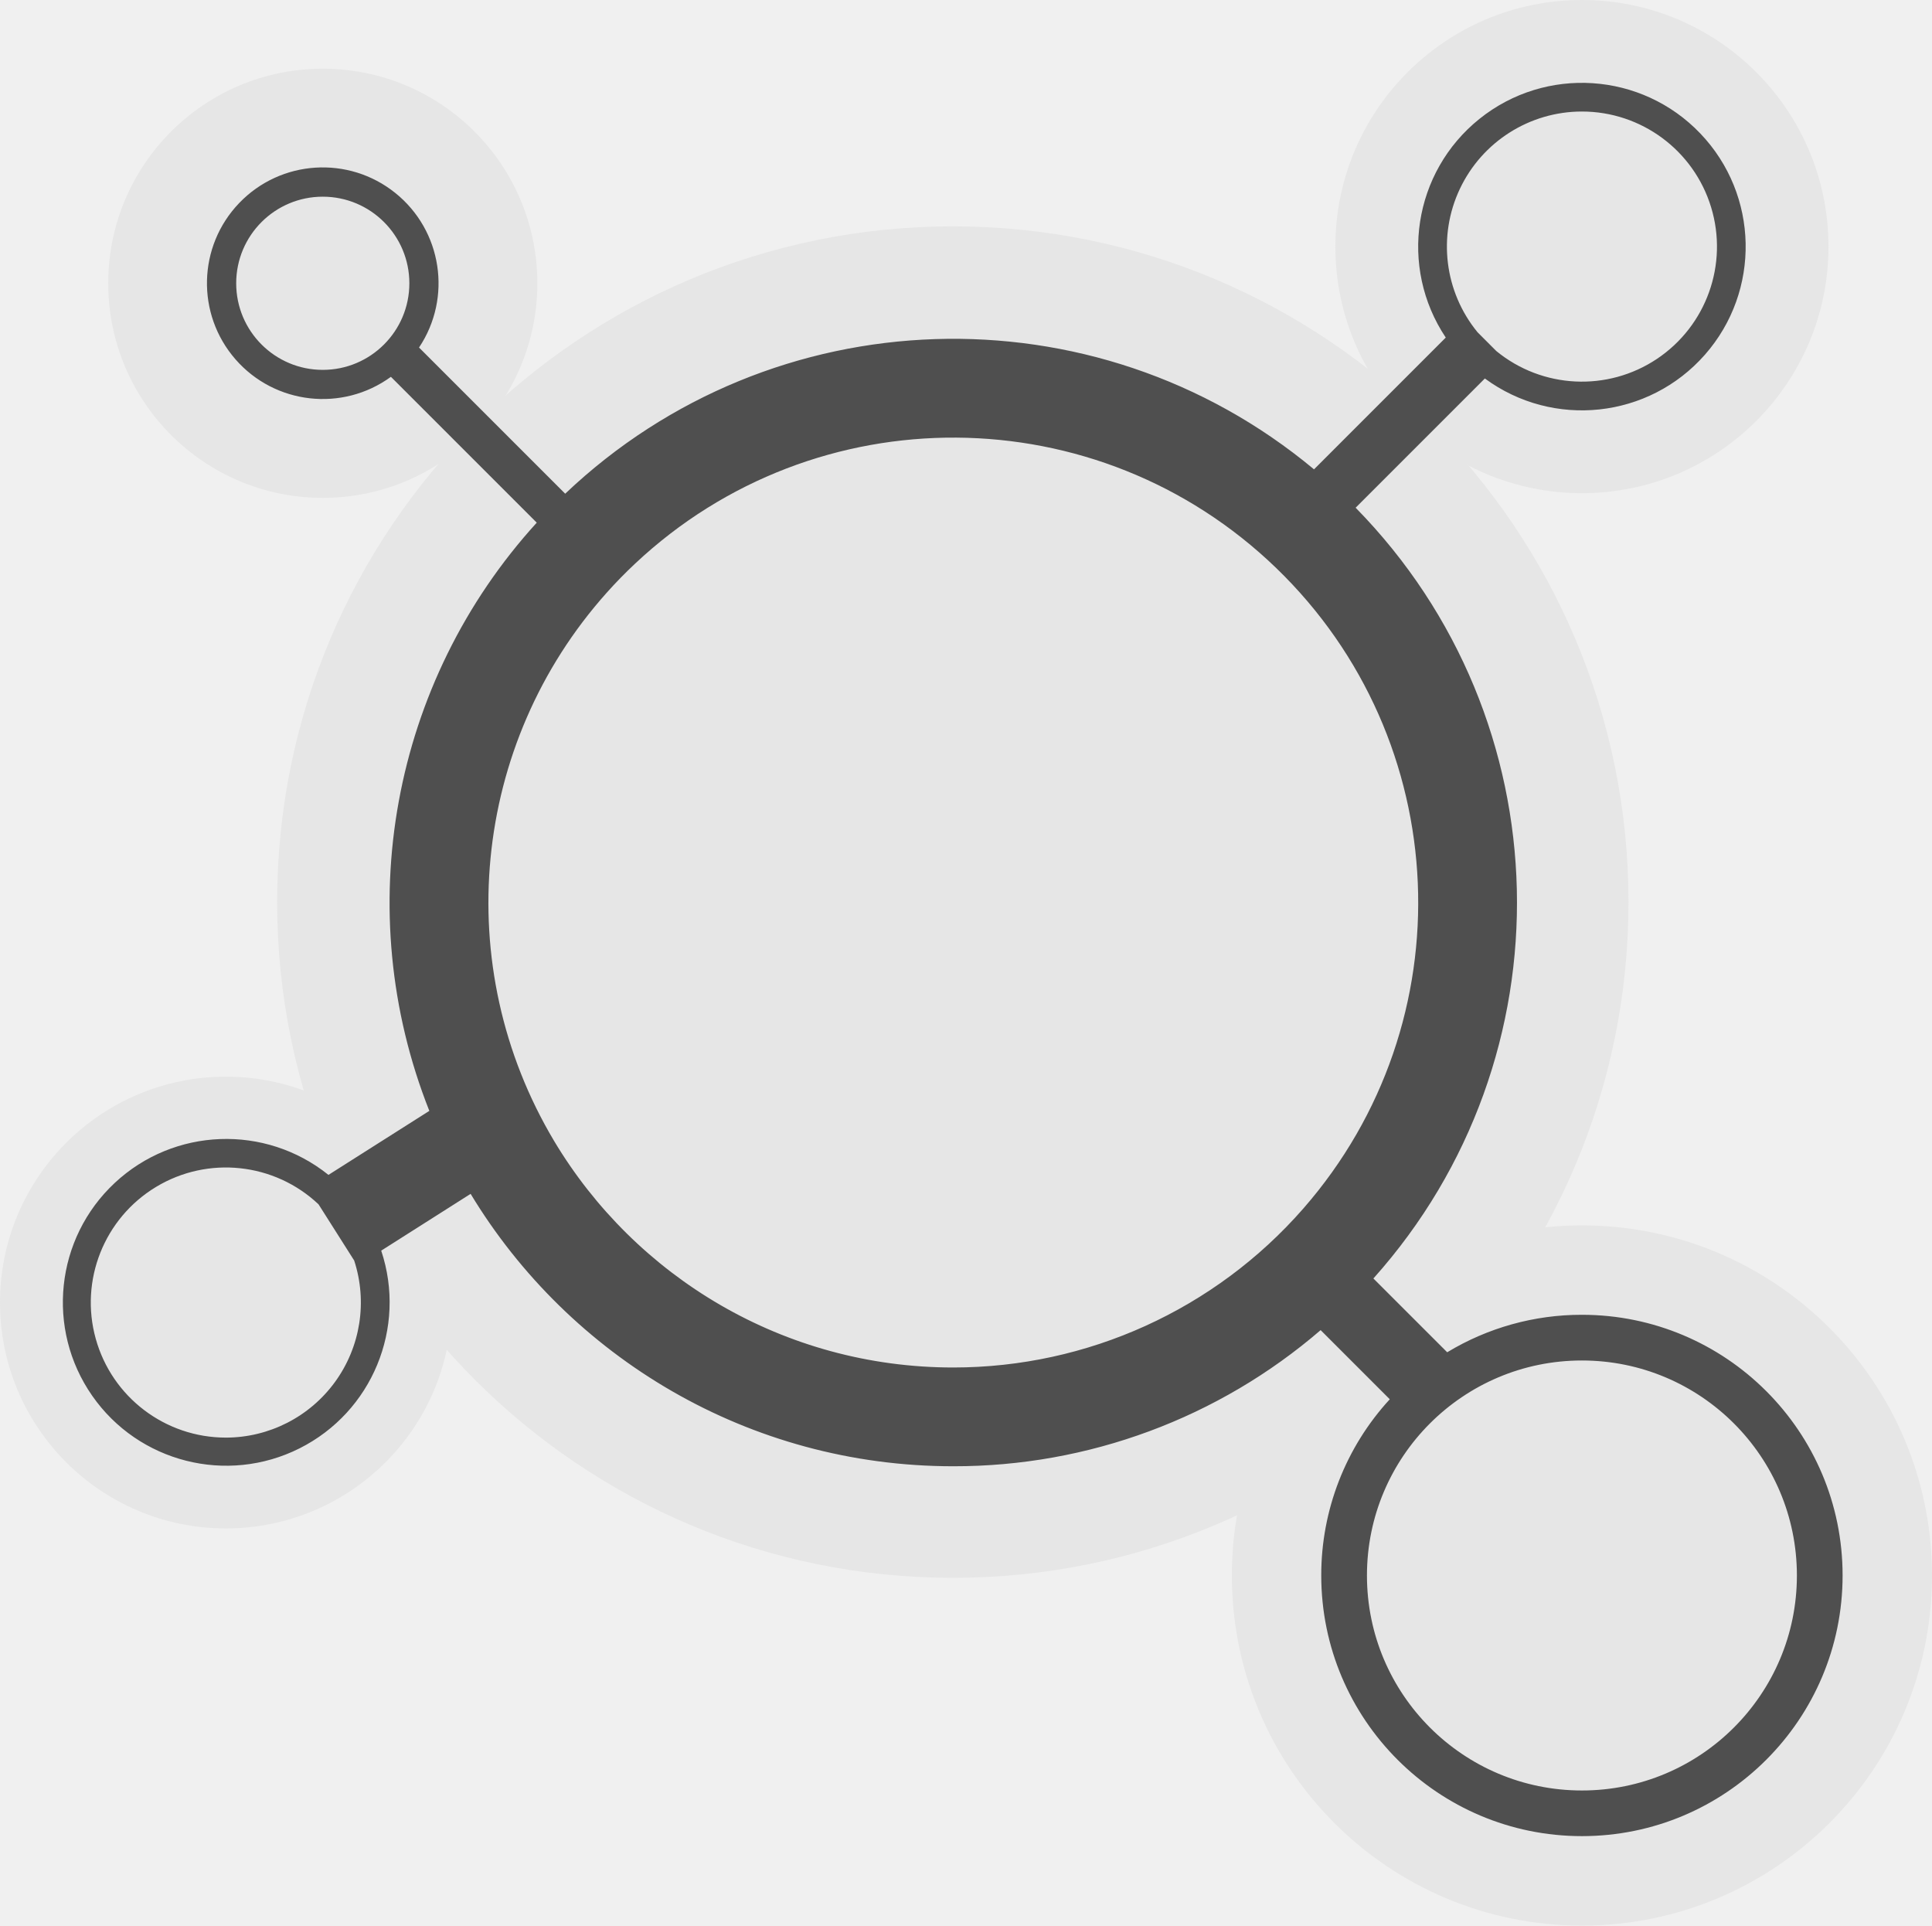
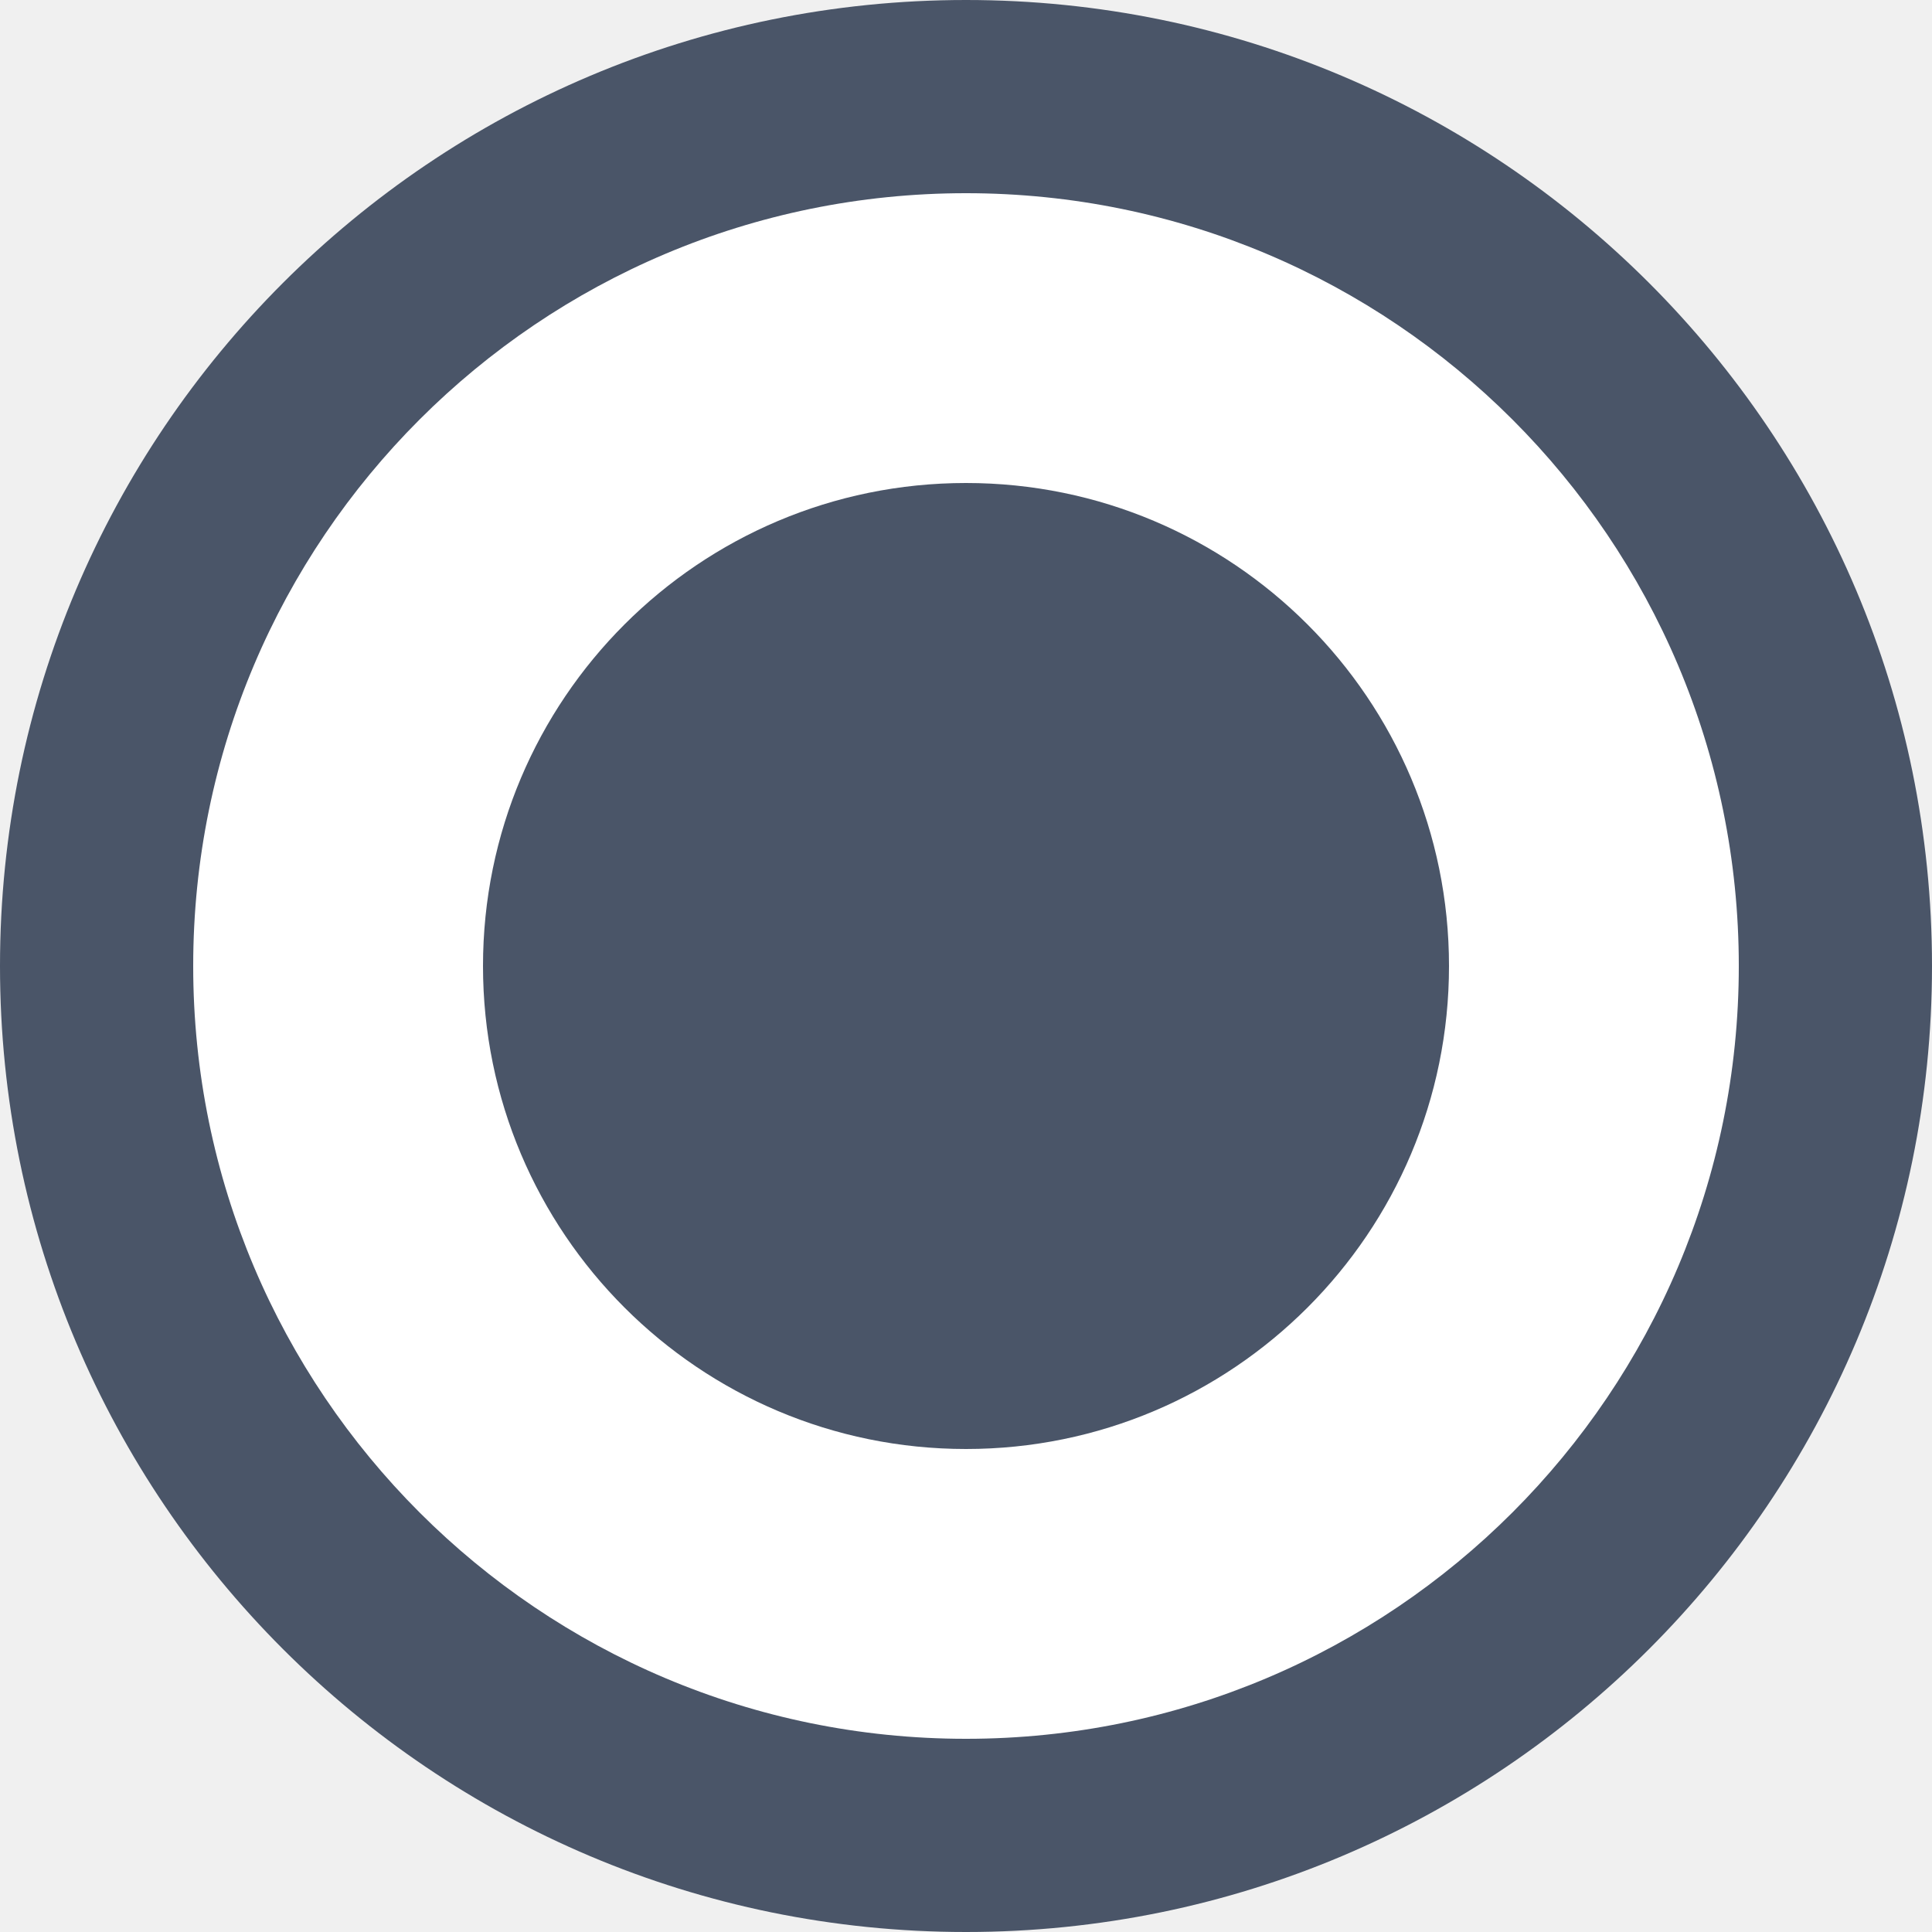
- <svg xmlns="http://www.w3.org/2000/svg" viewBox="0 0 1811 1804.83">
+ <svg xmlns="http://www.w3.org/2000/svg" viewBox="0 0 1800 1800">
  <defs>
-     <style>.cls-1{fill:#e6e6e6;}.cls-2{fill:#4f4f4f;}</style>
+     <style>.cls-1{fill:#4a5568;}.cls-2{fill:#fff;}</style>
  </defs>
  <g id="Layer_2" data-name="Layer 2">
    <g id="Layer_1-2" data-name="Layer 1">
-       <circle class="cls-1" cx="893.15" cy="845.52" r="633.36" />
-       <circle class="cls-1" cx="302.57" cy="265.52" r="201.12" />
-       <circle class="cls-1" cx="1482.85" cy="231.12" r="231.12" />
-       <circle class="cls-1" cx="1482.85" cy="1476.68" r="328.15" />
-       <circle class="cls-1" cx="211.71" cy="1220.86" r="211.71" />
-       <path class="cls-2" d="M1482.85,1232.33a243.16,243.16,0,0,0-126.29,35.13l-69.18-69.17a528.42,528.42,0,0,0-16.65-722.42l121.13-121.12a153.49,153.49,0,1,0-36.64-38.35l-123.5,123.51a528.41,528.41,0,0,0-701.93,22.83l-137-137a108.54,108.54,0,1,0-26.36,27.45l136.7,136.7A529.09,529.09,0,0,0,402.44,1041.2l-94.55,60a153.14,153.14,0,1,0,49.45,71l83.8-53.22c92.55,153,260.55,255.32,452.45,255.32a526.32,526.32,0,0,0,344.34-127.6l64.81,64.81a243.42,243.42,0,0,0-64.24,165.12c0,134.94,109.4,244.34,244.35,244.34s244.35-109.4,244.35-244.34S1617.8,1232.33,1482.85,1232.33Zm0-1127.8A126.59,126.59,0,1,1,1402.57,329L1385,311.4a126.59,126.59,0,0,1,97.87-206.87ZM302.57,346.67a81.16,81.16,0,1,1,81.15-81.15A81.16,81.16,0,0,1,302.57,346.67ZM211.71,1347.44a126.59,126.59,0,1,1,86.88-218.65h0L332,1181.45h0a126.68,126.68,0,0,1-120.33,166Zm1010.05-214.78a435.85,435.85,0,0,1-328.17,149.07c-159,0-298.13-85.17-374.22-212.38a435.92,435.92,0,0,1,49.37-513.84q12.68-14.21,26.58-27.23a435.76,435.76,0,0,1,626.44,604.38Zm261.09,545.53c-111.3,0-201.51-90.22-201.51-201.51s90.21-201.52,201.51-201.52,201.51,90.22,201.51,201.52S1594.15,1678.19,1482.85,1678.19Z" />
+       <circle class="cls-1" cx="900" cy="900" r="900" />
+       <circle class="cls-2" cx="900" cy="900" r="720" />
+       <circle class="cls-1" cx="900" cy="900" r="450" />
    </g>
  </g>
</svg>
